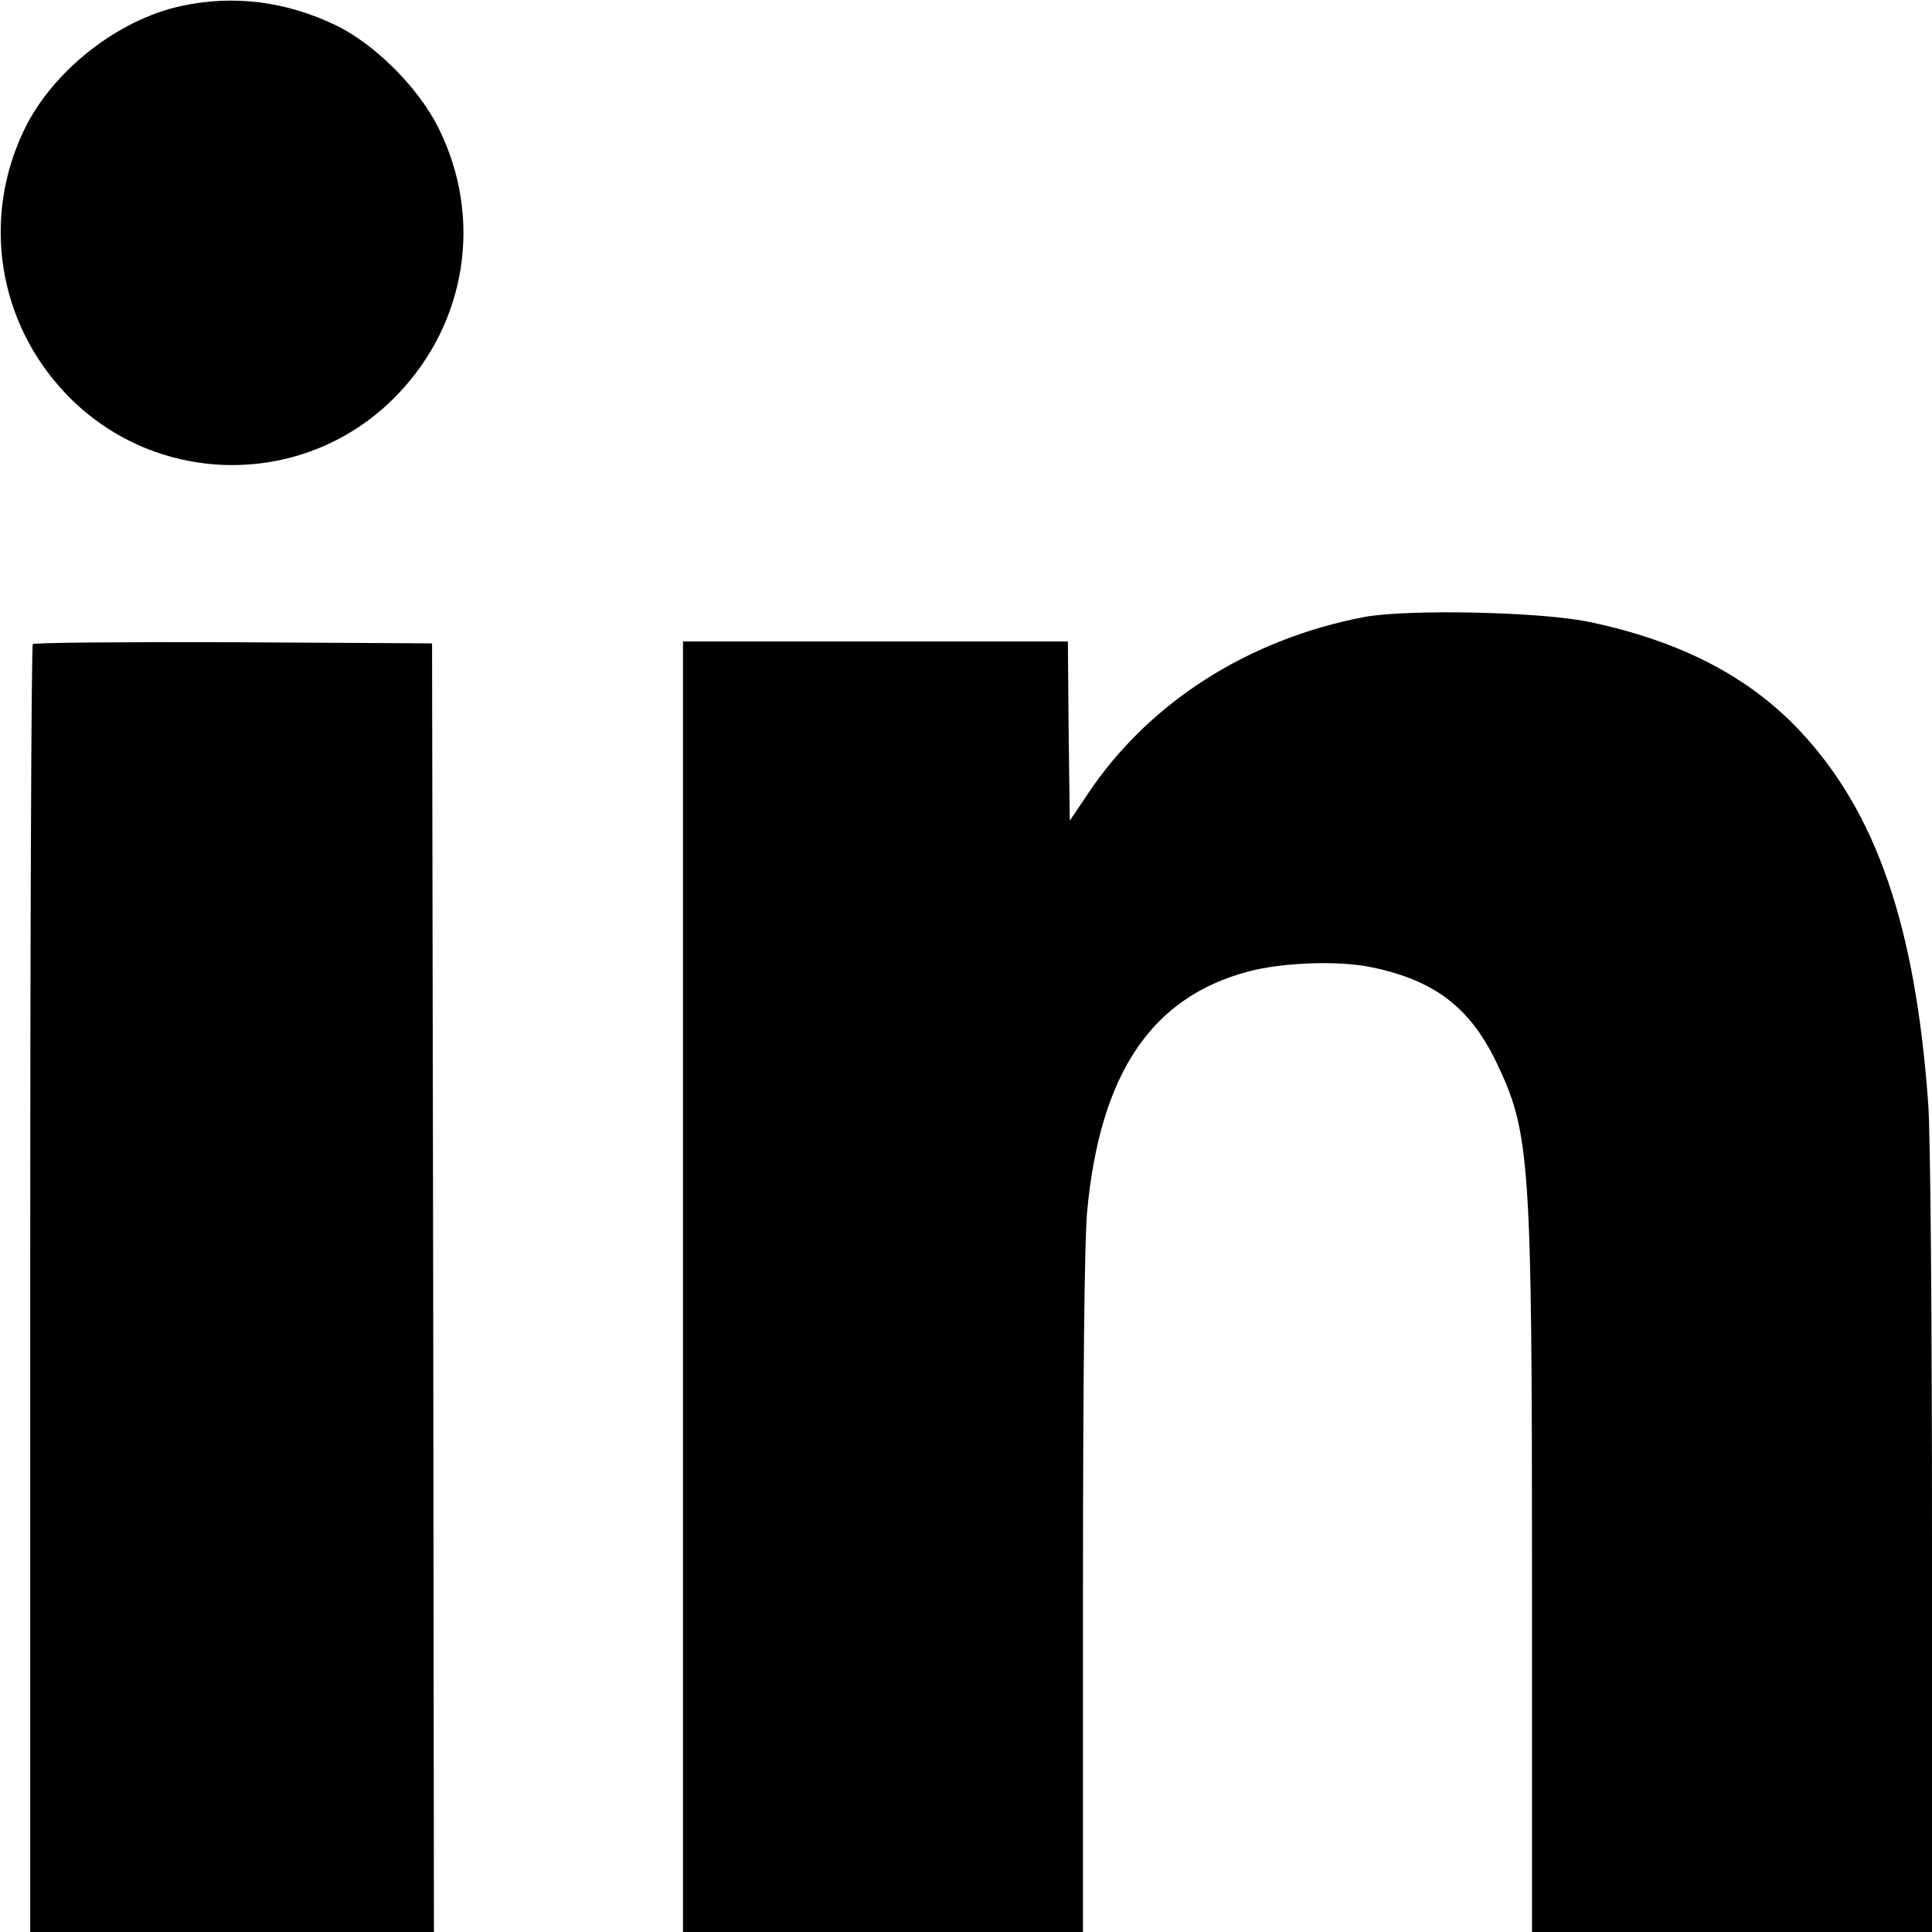
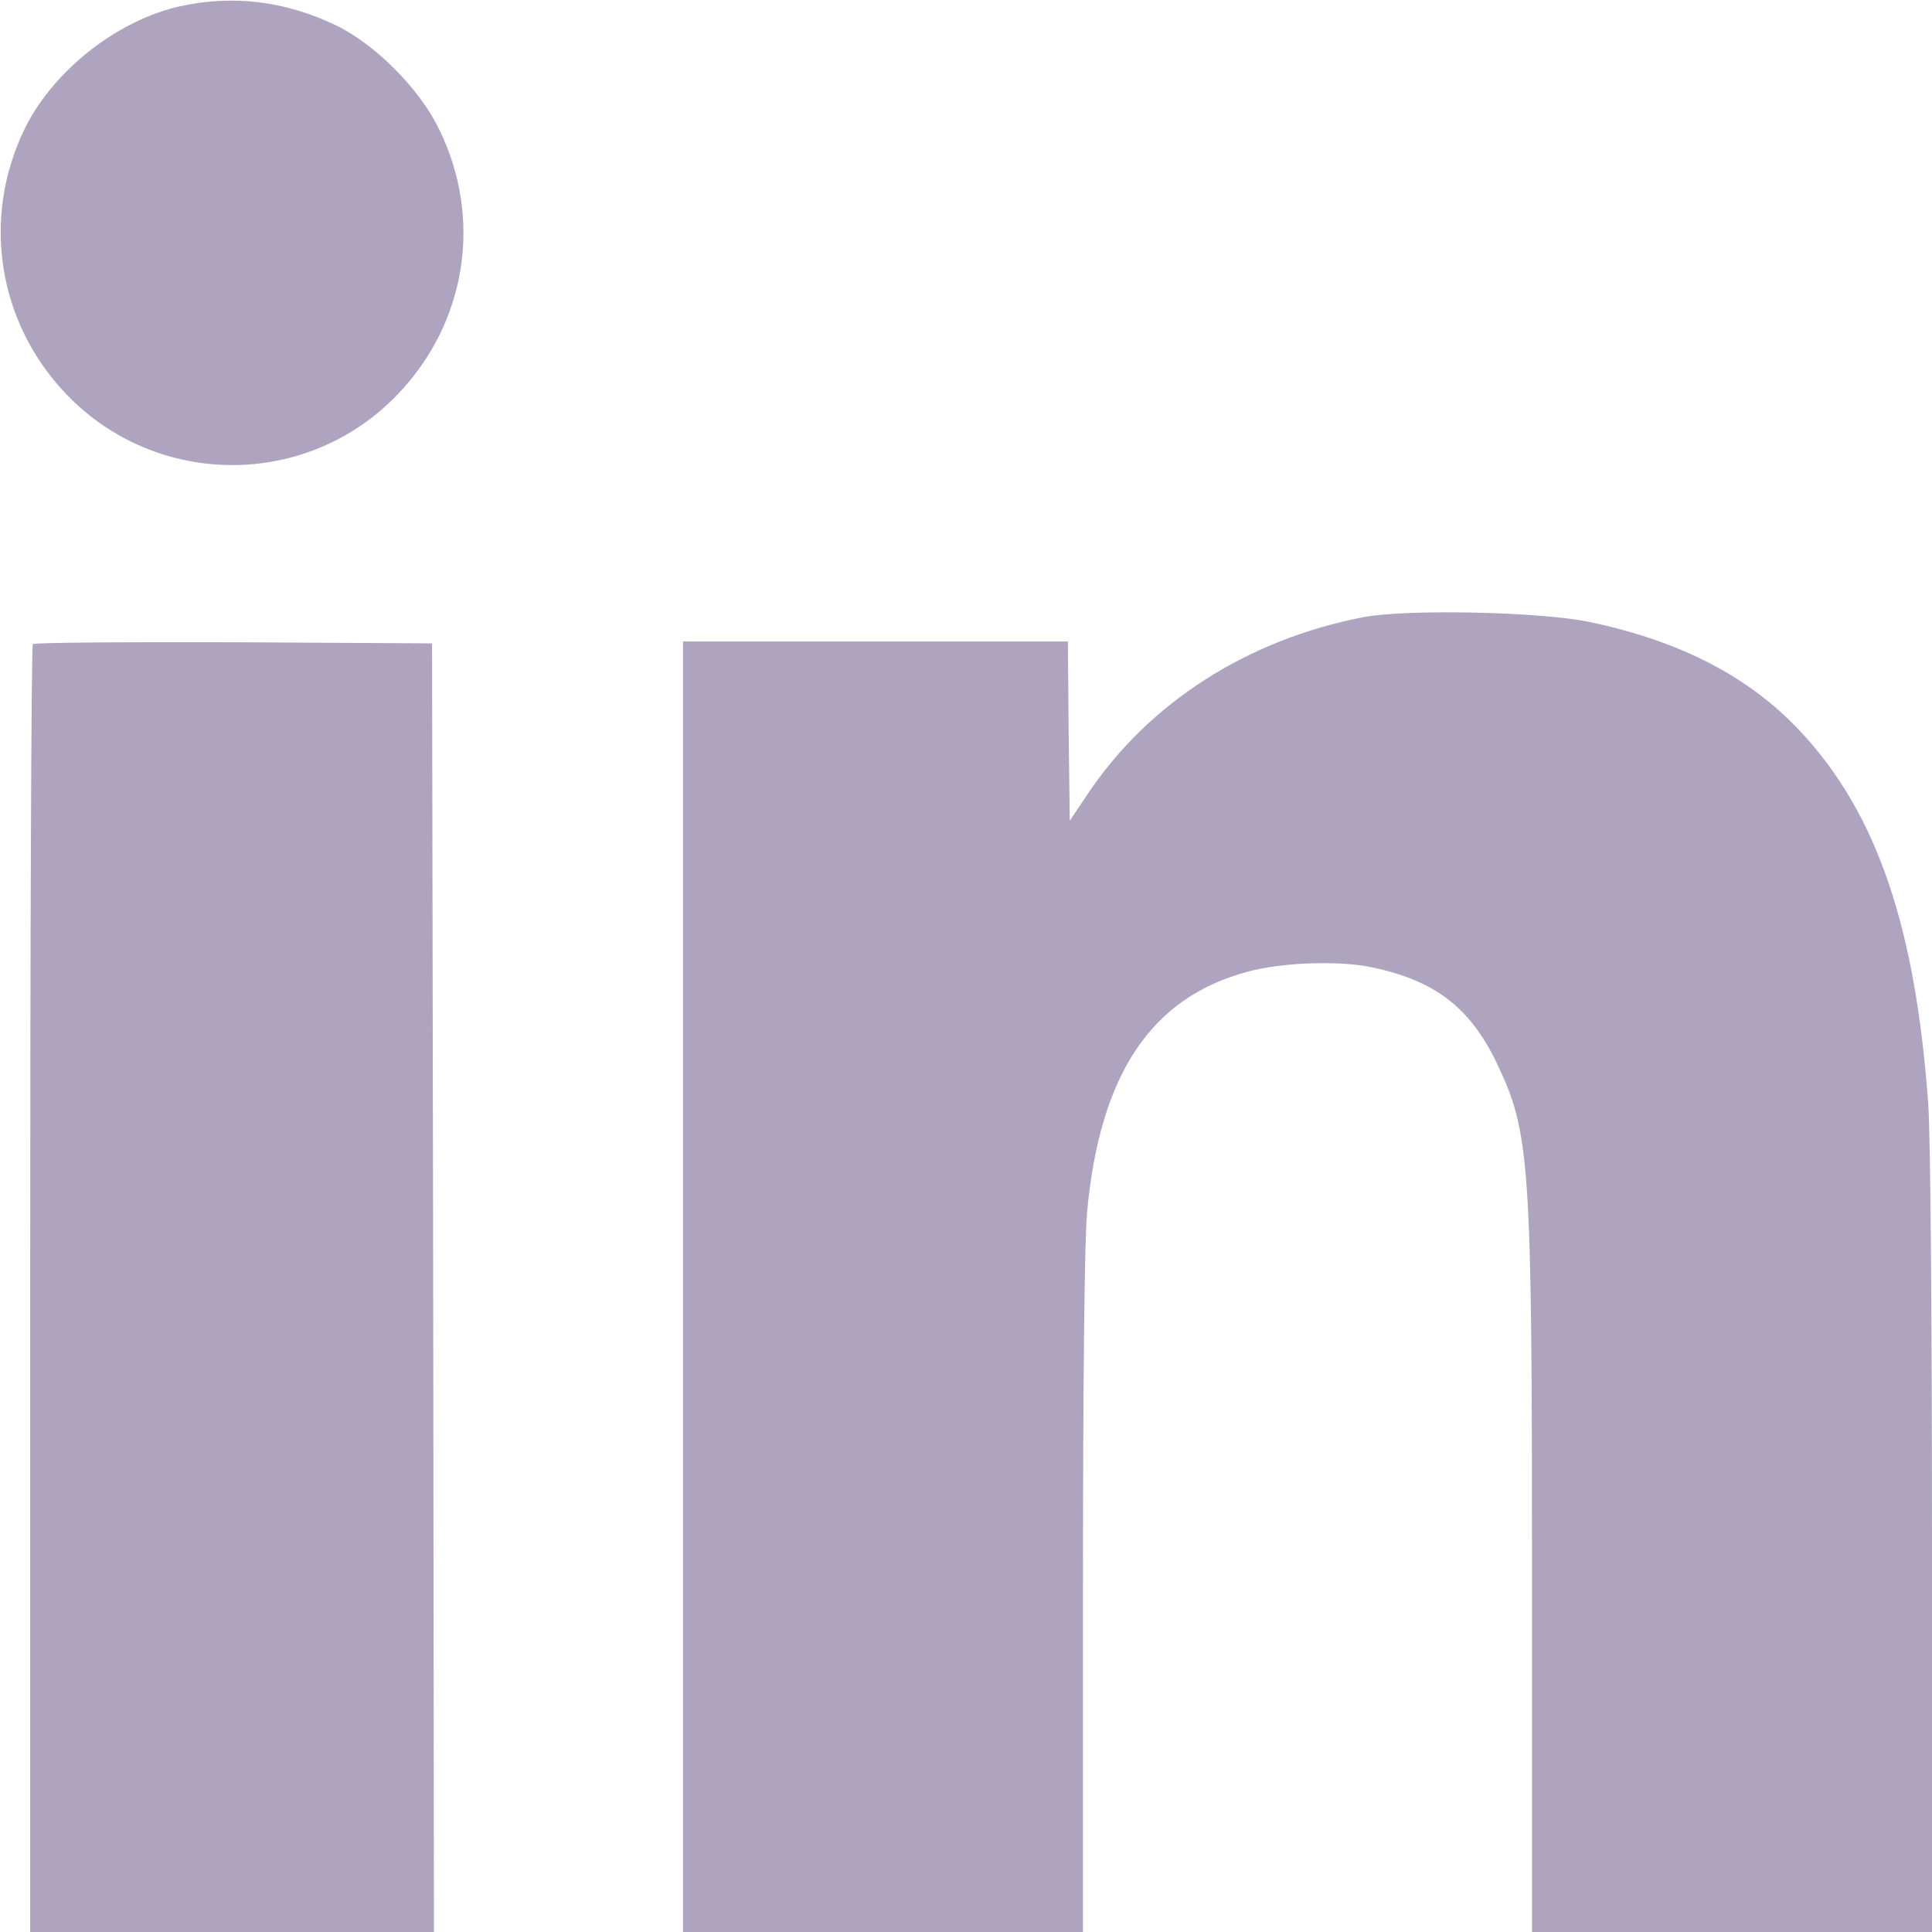
<svg xmlns="http://www.w3.org/2000/svg" version="1.0" width="512pt" height="512pt" viewBox="0 0 512 512" preserveAspectRatio="xMidYMid meet">
-   <g transform="translate(0,512) scale(0.1,-0.1)" fill="#000000" stroke="none">
+   <g transform="translate(0,512) scale(0.1,-0.1)" fill="#AEA4BF" stroke="none">
    <path d="M480 5104 c-167 -36 -338 -170 -414 -324 -116 -237 -72 -515 110 -705 240 -250 639 -250 878 0 183 191 226 467 109 704 -53 108 -170 225 -275 275 -132 63 -270 80 -408 50z" />
    <path d="M3616 3485 c-309 -59 -572 -227 -734 -470 l-47 -70 -3 238 -2 237 -510 0 -510 0 0 -1710 0 -1710 530 0 530 0 0 898 c0 558 4 940 11 1011 34 365 170 568 426 636 91 25 245 30 331 11 165 -35 257 -106 327 -250 90 -188 95 -254 95 -1377 l0 -929 530 0 530 0 0 1028 c0 588 -4 1087 -10 1167 -34 471 -137 771 -339 987 -136 145 -317 239 -560 290 -131 27 -479 34 -595 13z" />
    <path d="M87 3413 c-4 -3 -7 -773 -7 -1710 l0 -1703 535 0 535 0 -2 1708 -3 1707 -526 3 c-289 1 -529 -1 -532 -5z" />
  </g>
</svg>
